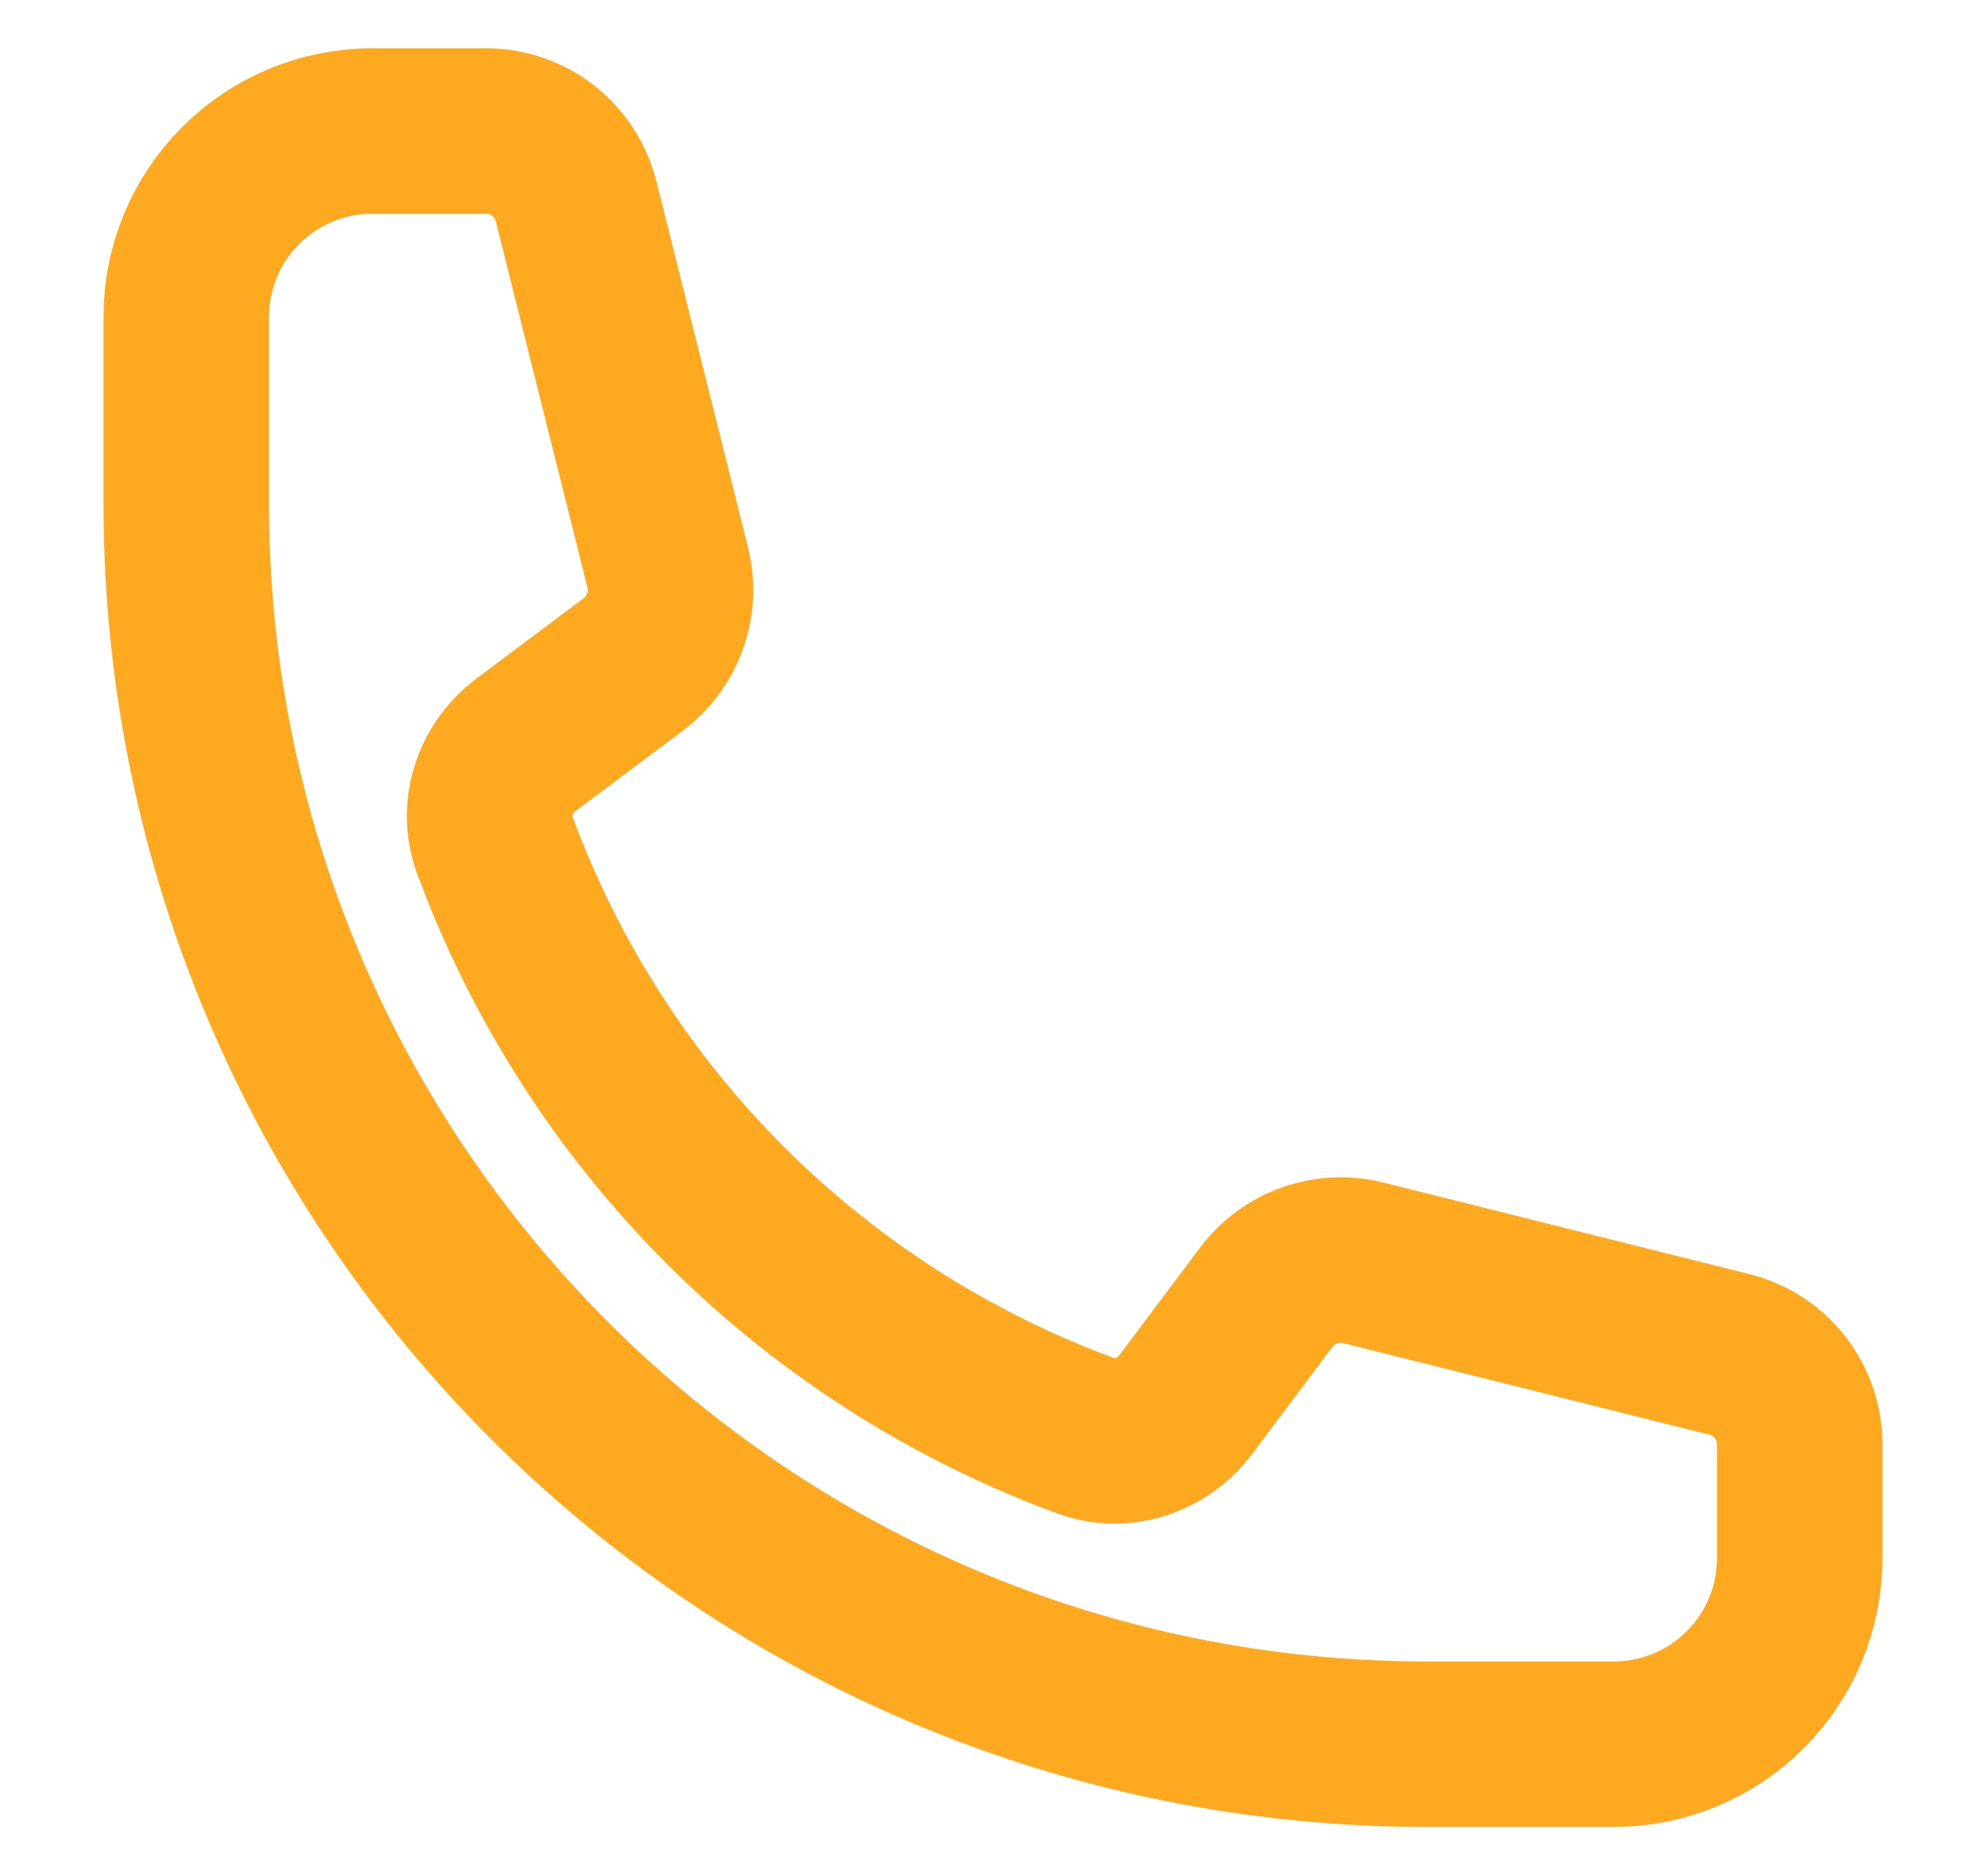
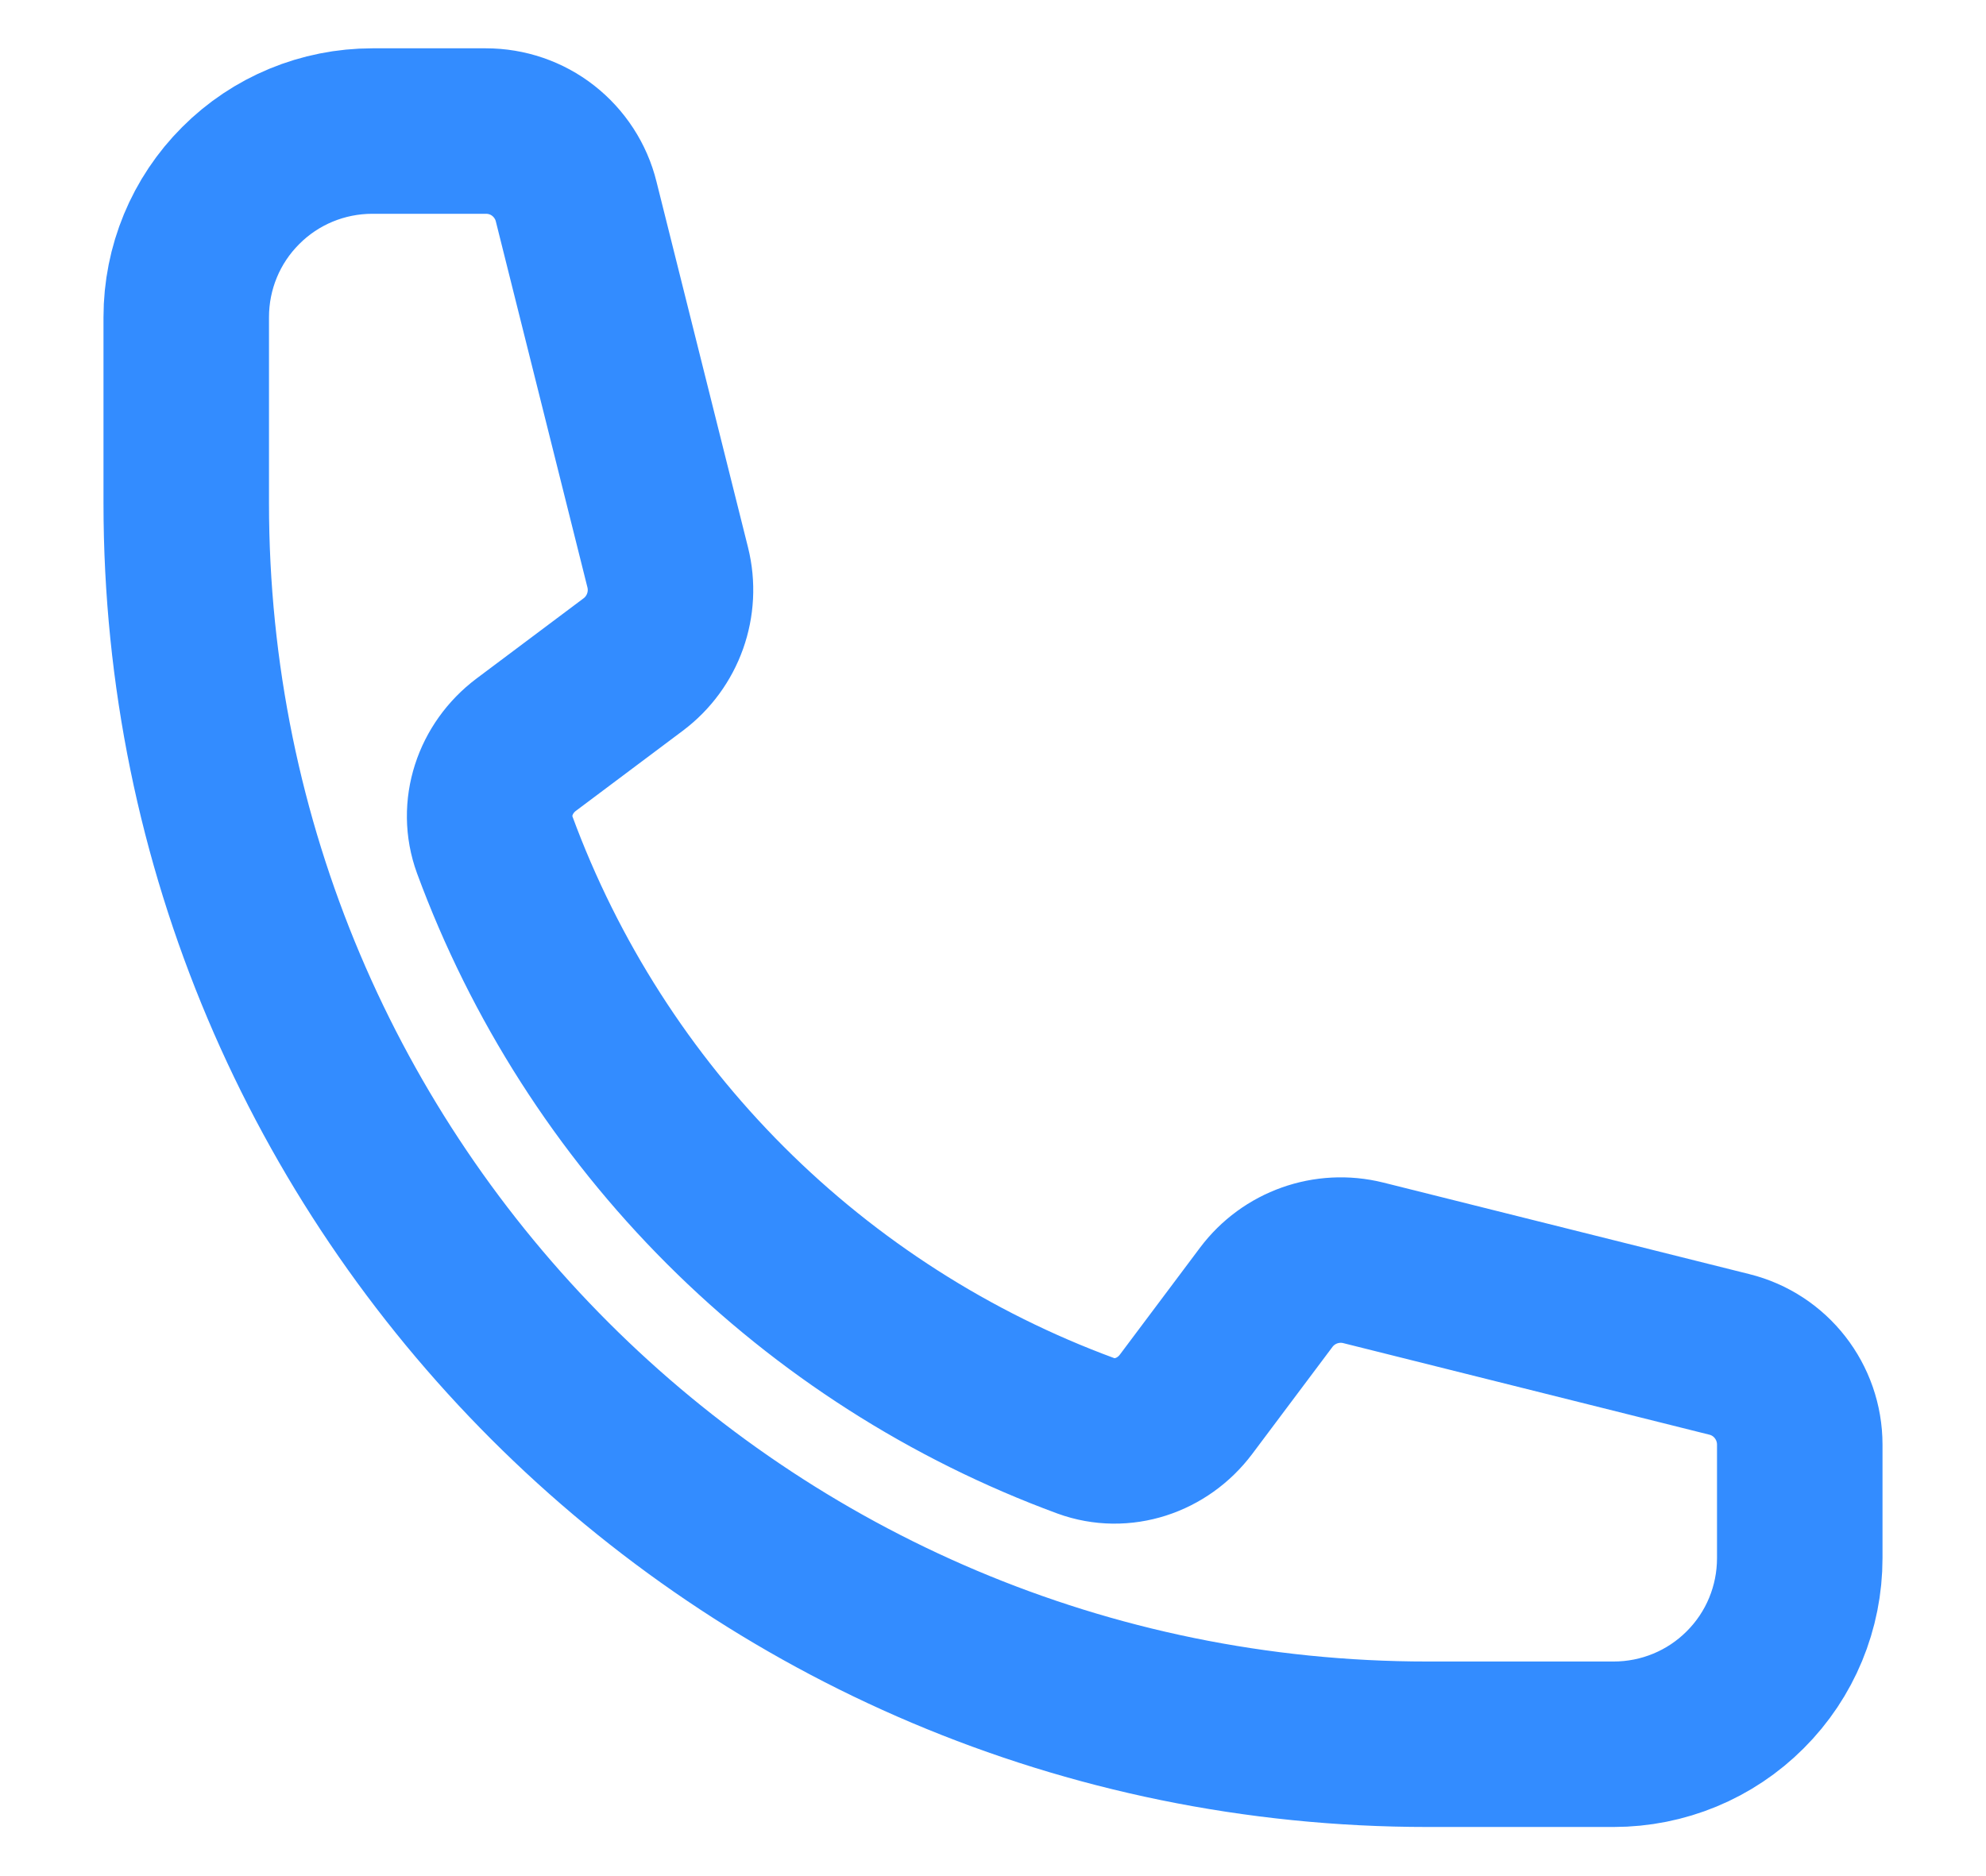
<svg xmlns="http://www.w3.org/2000/svg" width="18" height="17" viewBox="0 0 18 17" fill="none">
-   <path d="M1.688 4.562C1.688 10.775 6.724 15.812 12.938 15.812H14.625C15.073 15.812 15.502 15.635 15.818 15.318C16.135 15.002 16.312 14.573 16.312 14.125V13.096C16.312 12.709 16.049 12.371 15.674 12.278L12.356 11.448C12.026 11.366 11.68 11.489 11.476 11.761L10.749 12.731C10.537 13.013 10.172 13.137 9.841 13.016C8.614 12.564 7.499 11.851 6.574 10.926C5.649 10.001 4.936 8.886 4.484 7.659C4.363 7.328 4.487 6.963 4.769 6.751L5.739 6.024C6.011 5.82 6.134 5.473 6.052 5.144L5.222 1.827C5.177 1.644 5.071 1.482 4.923 1.366C4.775 1.25 4.592 1.188 4.404 1.188H3.375C2.927 1.188 2.498 1.365 2.182 1.682C1.865 1.998 1.688 2.427 1.688 2.875V4.562Z" stroke="#FFA920" stroke-width="1.5" stroke-linecap="round" stroke-linejoin="round" />
+   <path d="M1.688 4.562C1.688 10.775 6.724 15.812 12.938 15.812H14.625C15.073 15.812 15.502 15.635 15.818 15.318C16.135 15.002 16.312 14.573 16.312 14.125V13.096C16.312 12.709 16.049 12.371 15.674 12.278L12.356 11.448C12.026 11.366 11.68 11.489 11.476 11.761L10.749 12.731C10.537 13.013 10.172 13.137 9.841 13.016C8.614 12.564 7.499 11.851 6.574 10.926C5.649 10.001 4.936 8.886 4.484 7.659C4.363 7.328 4.487 6.963 4.769 6.751L5.739 6.024C6.011 5.82 6.134 5.473 6.052 5.144L5.222 1.827C5.177 1.644 5.071 1.482 4.923 1.366C4.775 1.25 4.592 1.188 4.404 1.188H3.375C2.927 1.188 2.498 1.365 2.182 1.682C1.865 1.998 1.688 2.427 1.688 2.875V4.562Z" stroke="#338CFF" stroke-width="1.5" stroke-linecap="round" stroke-linejoin="round" />
</svg>
